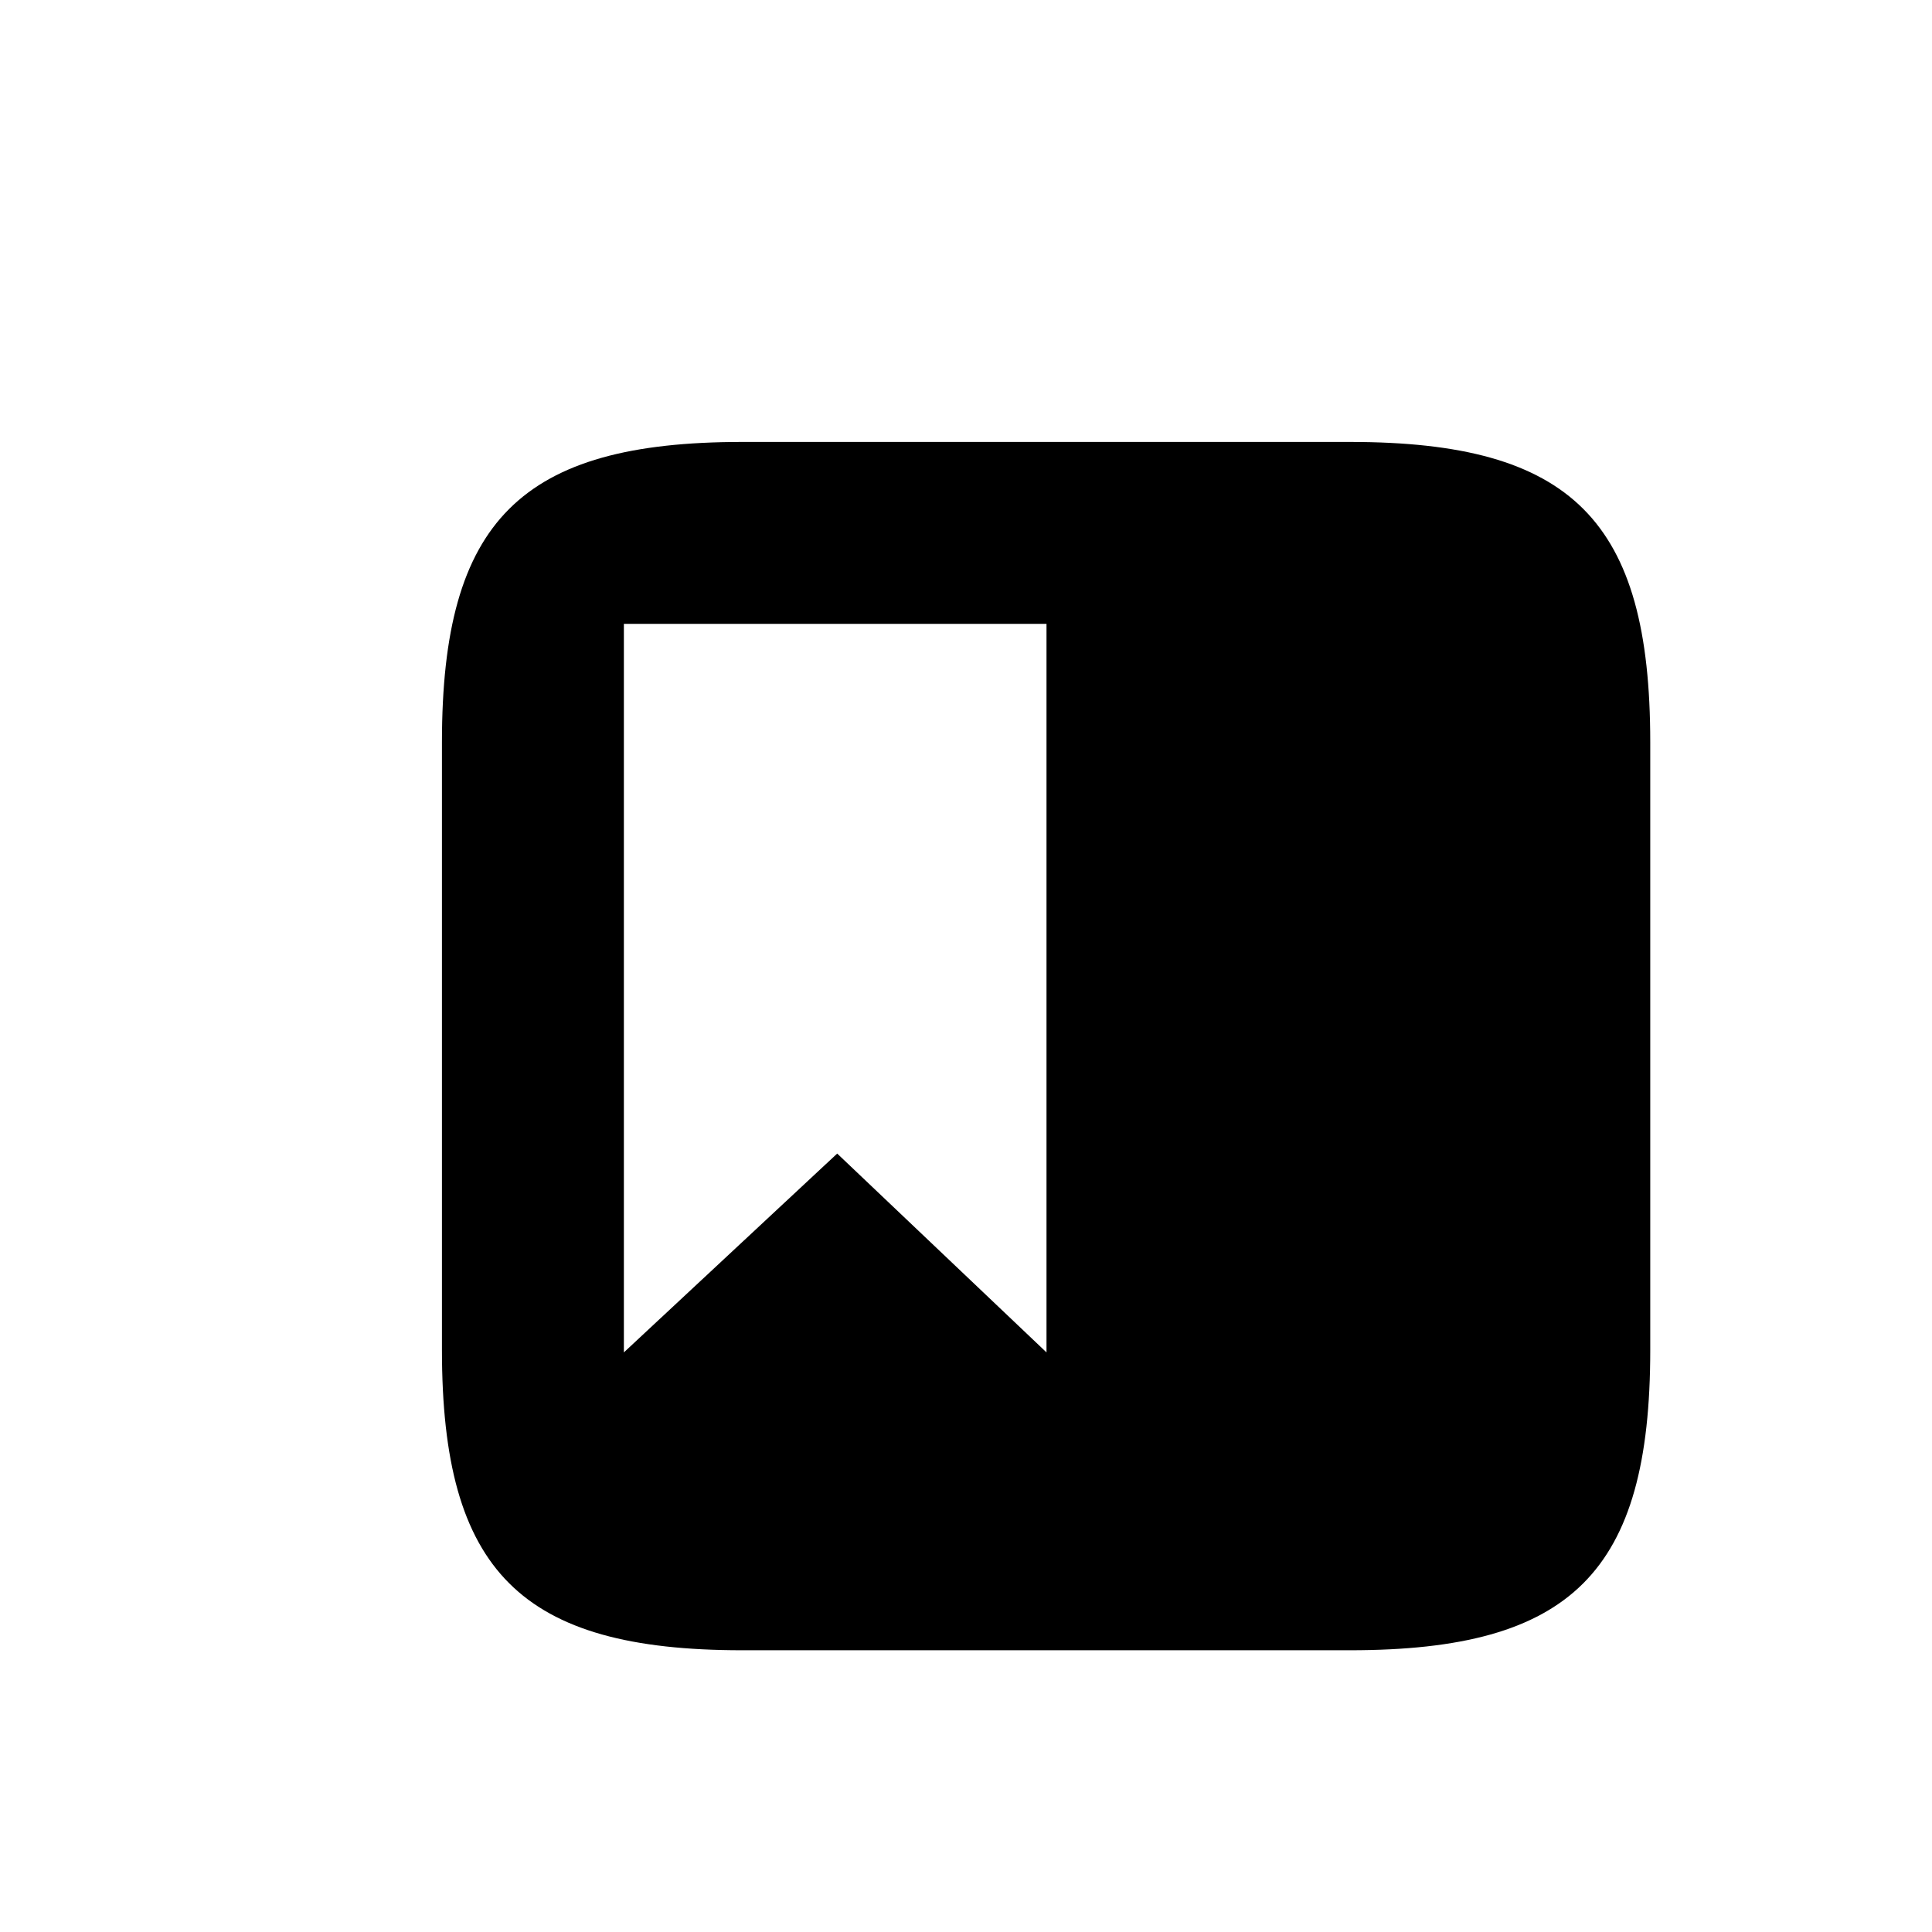
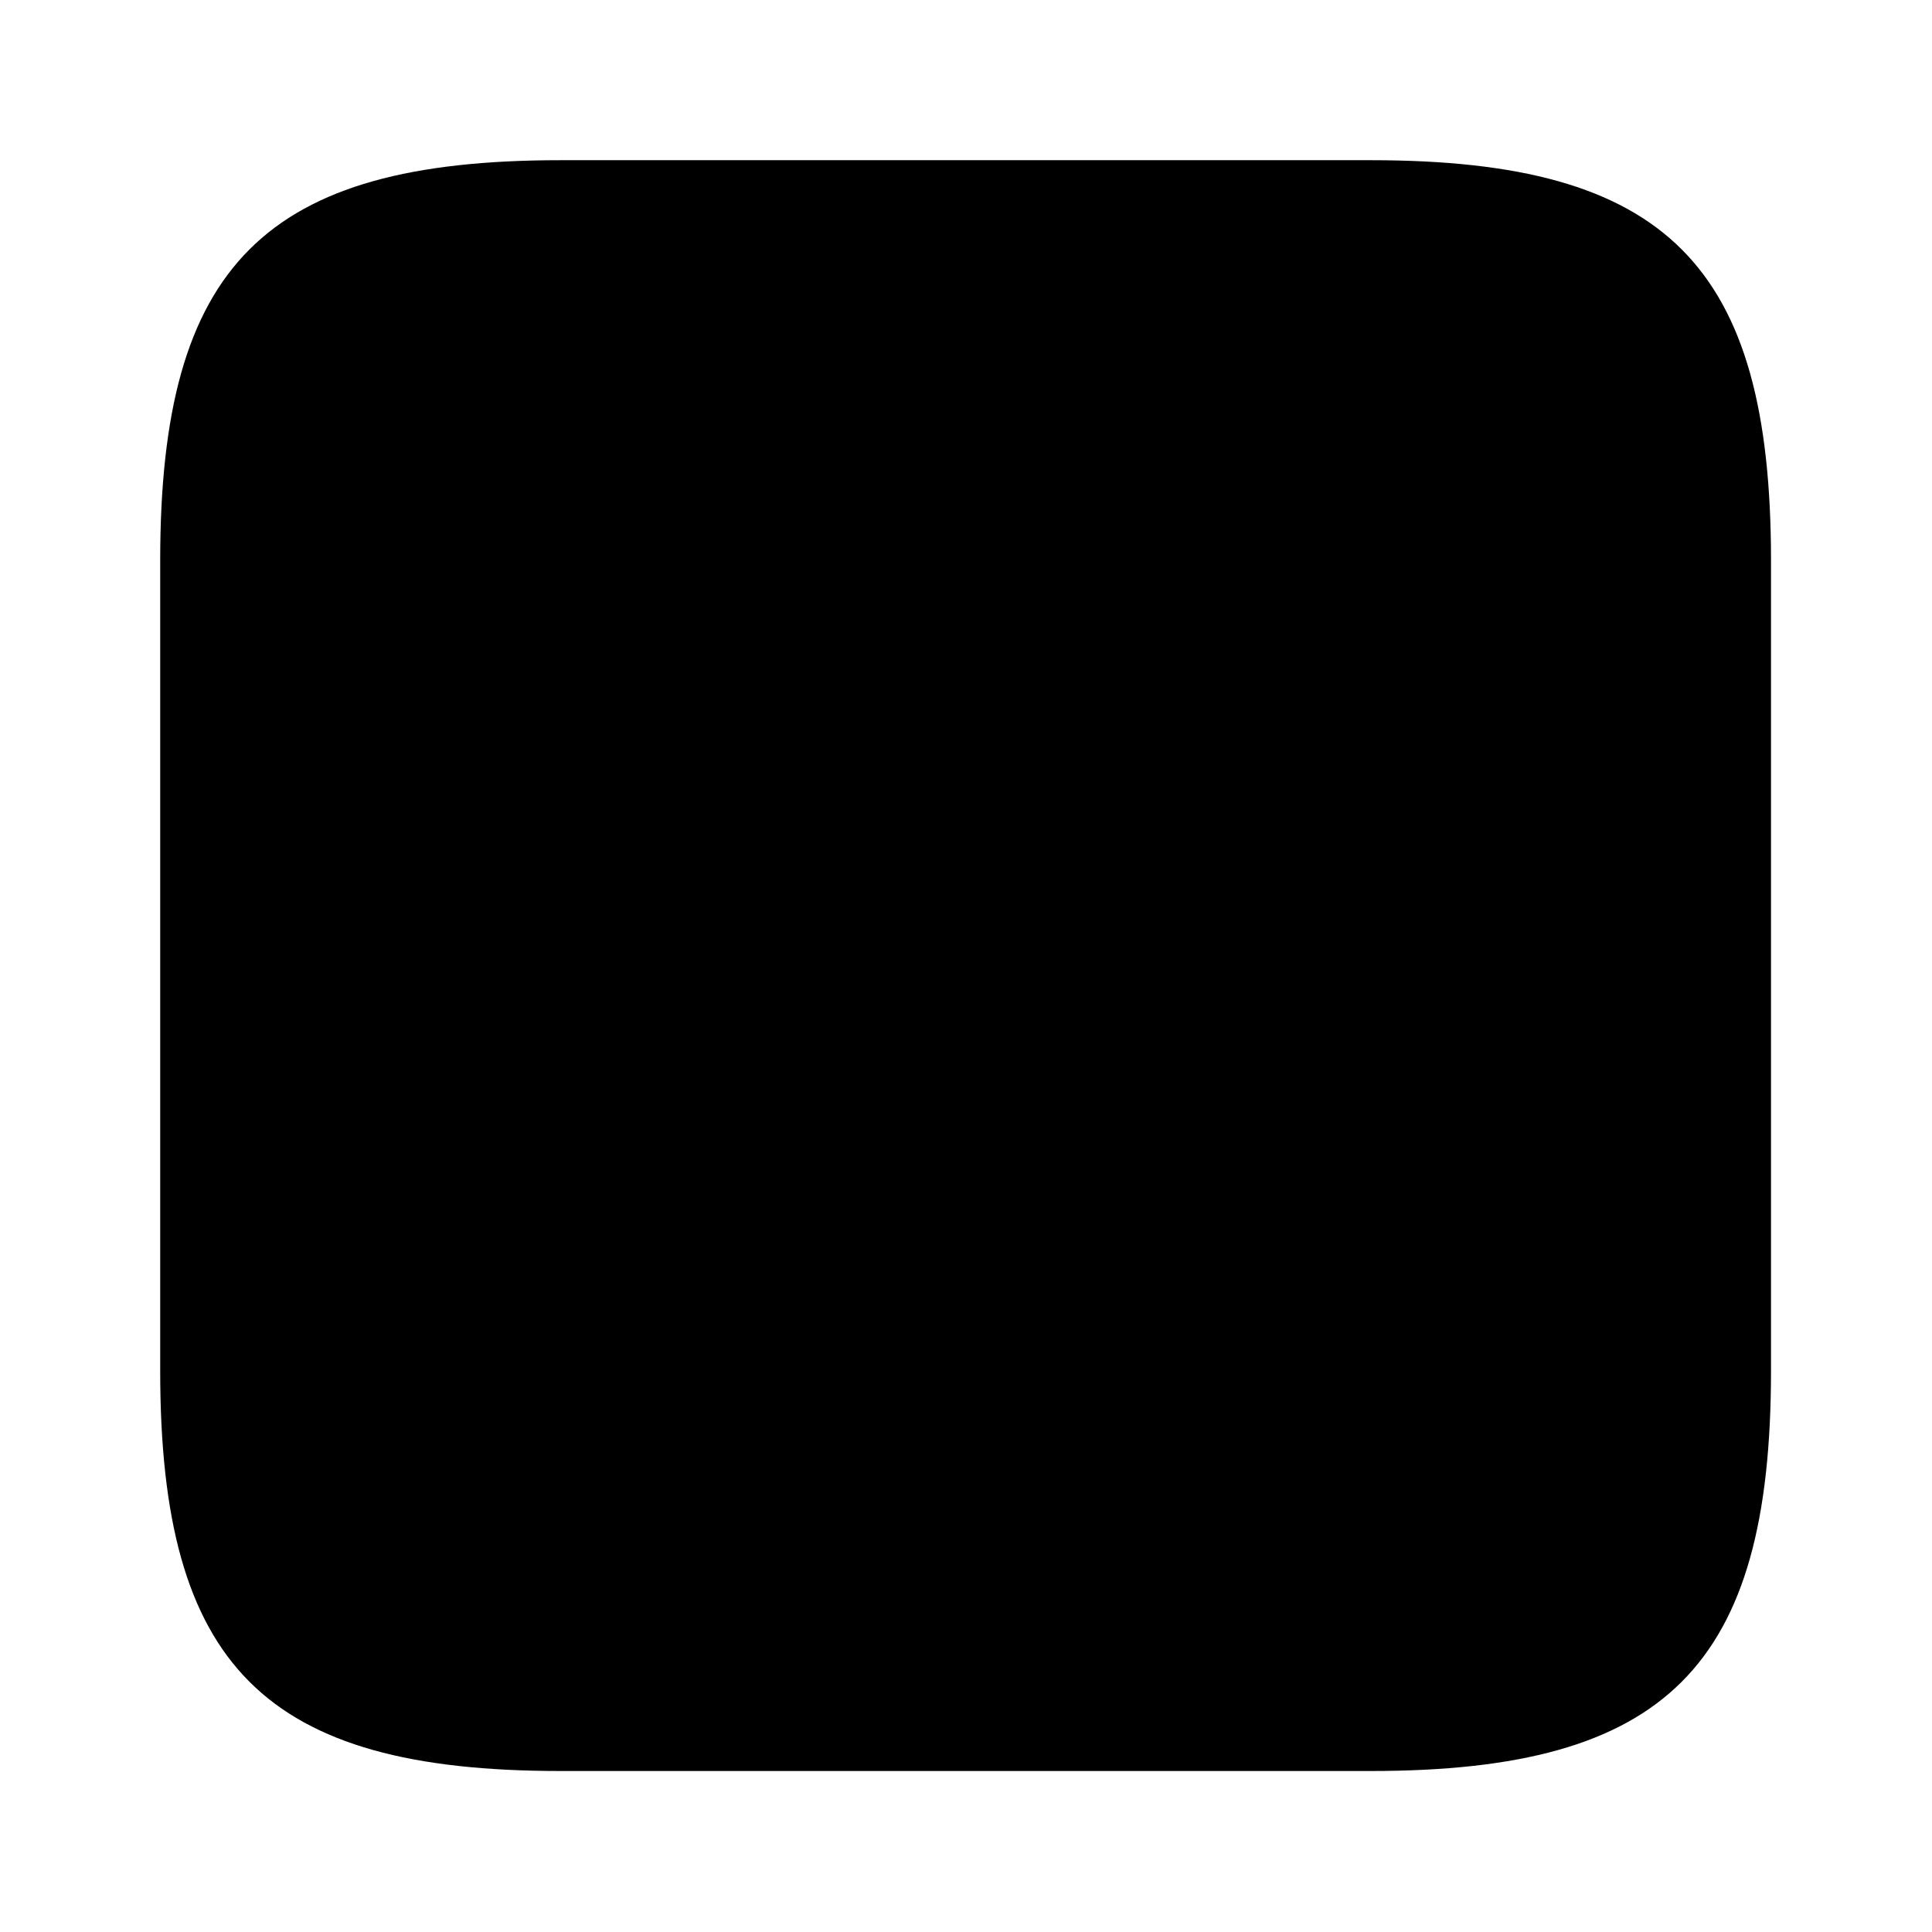
- <svg xmlns="http://www.w3.org/2000/svg" viewBox="0 0 24 24" fill="currentColor">
-   <path d="M9.22,20.5C6.47,20.5,5.49,19.52,5.49,16.77L5.49,9.22C5.49,6.47,6.47,5.49,9.22,5.49L16.77,5.49C19.53,5.49,20.5,6.47,20.5,9.22L20.5,16.77C20.5,19.53,19.52,20.5,16.77,20.5ZM7.75,16.8L10.4,14.33L13,16.8L13,7.75L7.75,7.75Z" />
+ <svg xmlns="http://www.w3.org/2000/svg" viewBox="0 0 24 24">
+   <path d="M6.96,22C3.29,22,1.99,20.7,1.99,17.03L1.99,6.96C1.99,3.29,3.29,1.99,6.96,1.99L17.03,1.99C20.7,1.99,22,3.29,22,6.96L22,17.03C22,20.7,20.7,22,17.03,22Z" fill="currentColor" />
+   <path d="M5,17.07L8.53,13.77L12,17.07L12,5L5,5Z" fill="currentColor" />
</svg>
